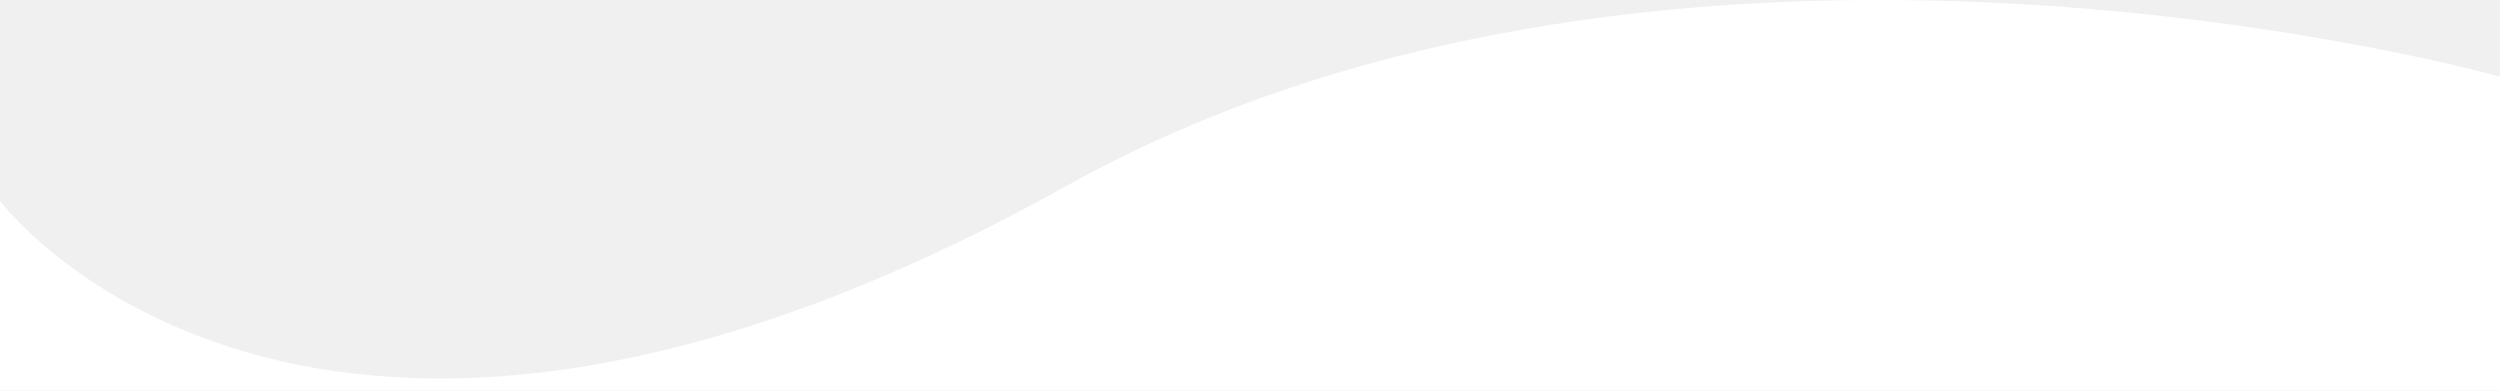
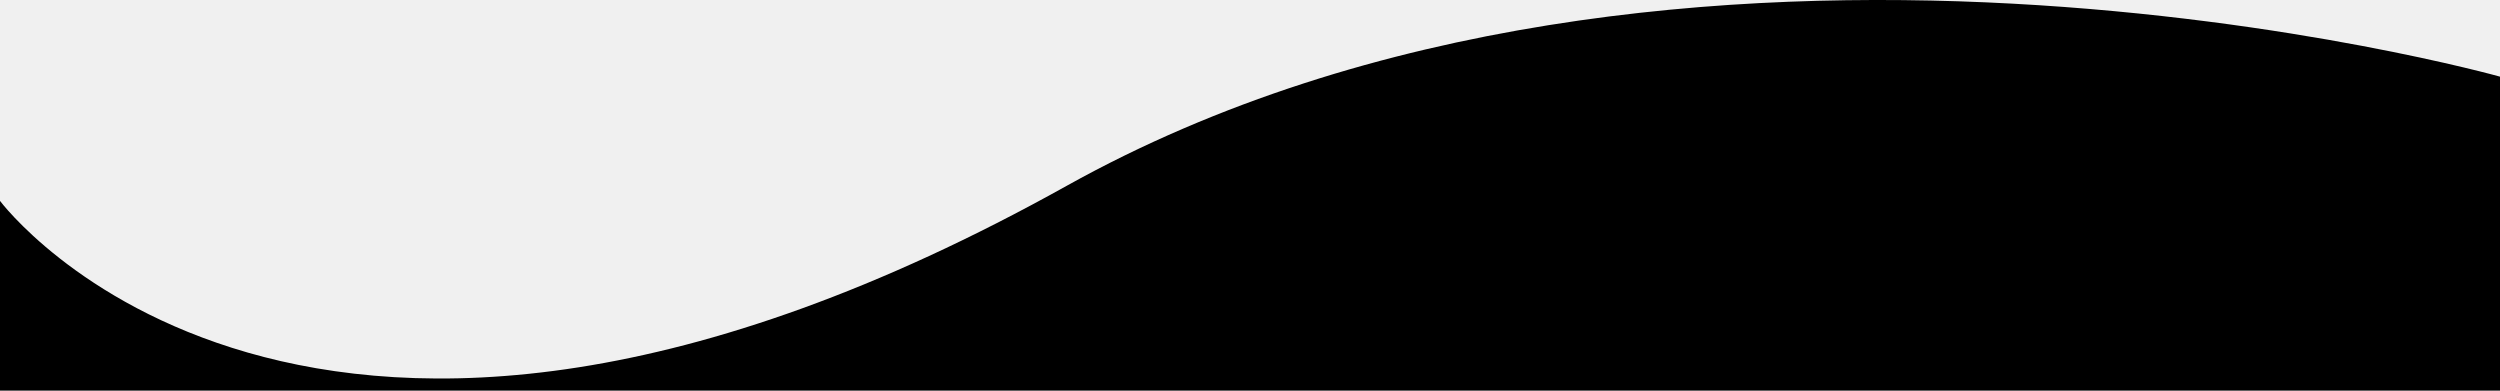
- <svg xmlns="http://www.w3.org/2000/svg" xmlns:xlink="http://www.w3.org/1999/xlink" version="1.1" id="Layer_1" x="0px" y="0px" viewBox="0 0 1920 300" style="enable-background:new 0 0 1920 300;" xml:space="preserve">
-   <style type="text/css">
- 	.st0{clip-path:url(#SVGID_4_);}
- 	.st1{clip-path:url(#SVGID_5_);}
- 	.st2{clip-path:url(#SVGID_6_);}
- 	.st3{fill:none;}
- 	.st4{fill:none;}
- </style>
-   <g>
-     <defs>
-       <line id="SVGID_3_" x1="1920" y1="1015.69" x2="0" y2="1015.69" />
-     </defs>
-     <defs>
-       <line id="SVGID_2_" x1="1920" y1="300" x2="1920" y2="1015.69" />
-     </defs>
-     <defs>
-       <path id="SVGID_1_" d="M0,300l0-145.73c0,0,234.18,314.48,819.11-11.51C1288.13-118.64,1920,58.9,1920,58.9V300" />
-     </defs>
-     <defs>
-       <line id="SVGID_13_" x1="0" y1="1015.69" x2="0" y2="300" />
-     </defs>
-     <use xlink:href="#SVGID_3_" style="overflow:visible;" />
-     <use xlink:href="#SVGID_2_" style="overflow:visible;" />
-     <use xlink:href="#SVGID_1_" style="overflow:visible;fill:#FFFFFF;" />
-     <use xlink:href="#SVGID_13_" style="overflow:visible;" />
-     <clipPath id="SVGID_4_">
-       <use xlink:href="#SVGID_3_" style="overflow:visible;" />
-     </clipPath>
-     <clipPath id="SVGID_5_" class="st0">
-       <use xlink:href="#SVGID_2_" style="overflow:visible;" />
-     </clipPath>
-     <clipPath id="SVGID_6_" class="st1">
-       <use xlink:href="#SVGID_1_" style="overflow:visible;" />
-     </clipPath>
-     <clipPath id="SVGID_7_" class="st2">
-       <use xlink:href="#SVGID_13_" style="overflow:visible;" />
-     </clipPath>
+ <svg xmlns="http://www.w3.org/2000/svg" viewBox="0 0 1920 299.97">
+   <g id="Layer_2" data-name="Layer 2">
+     <g id="Layer_1-2" data-name="Layer 1">
+       <path id="SVGID" d="M0,300V154.27s234.2,314.5,819.1-11.5c469-261.4,1100.9-83.9,1100.9-83.9V300" />
+     </g>
  </g>
</svg>
